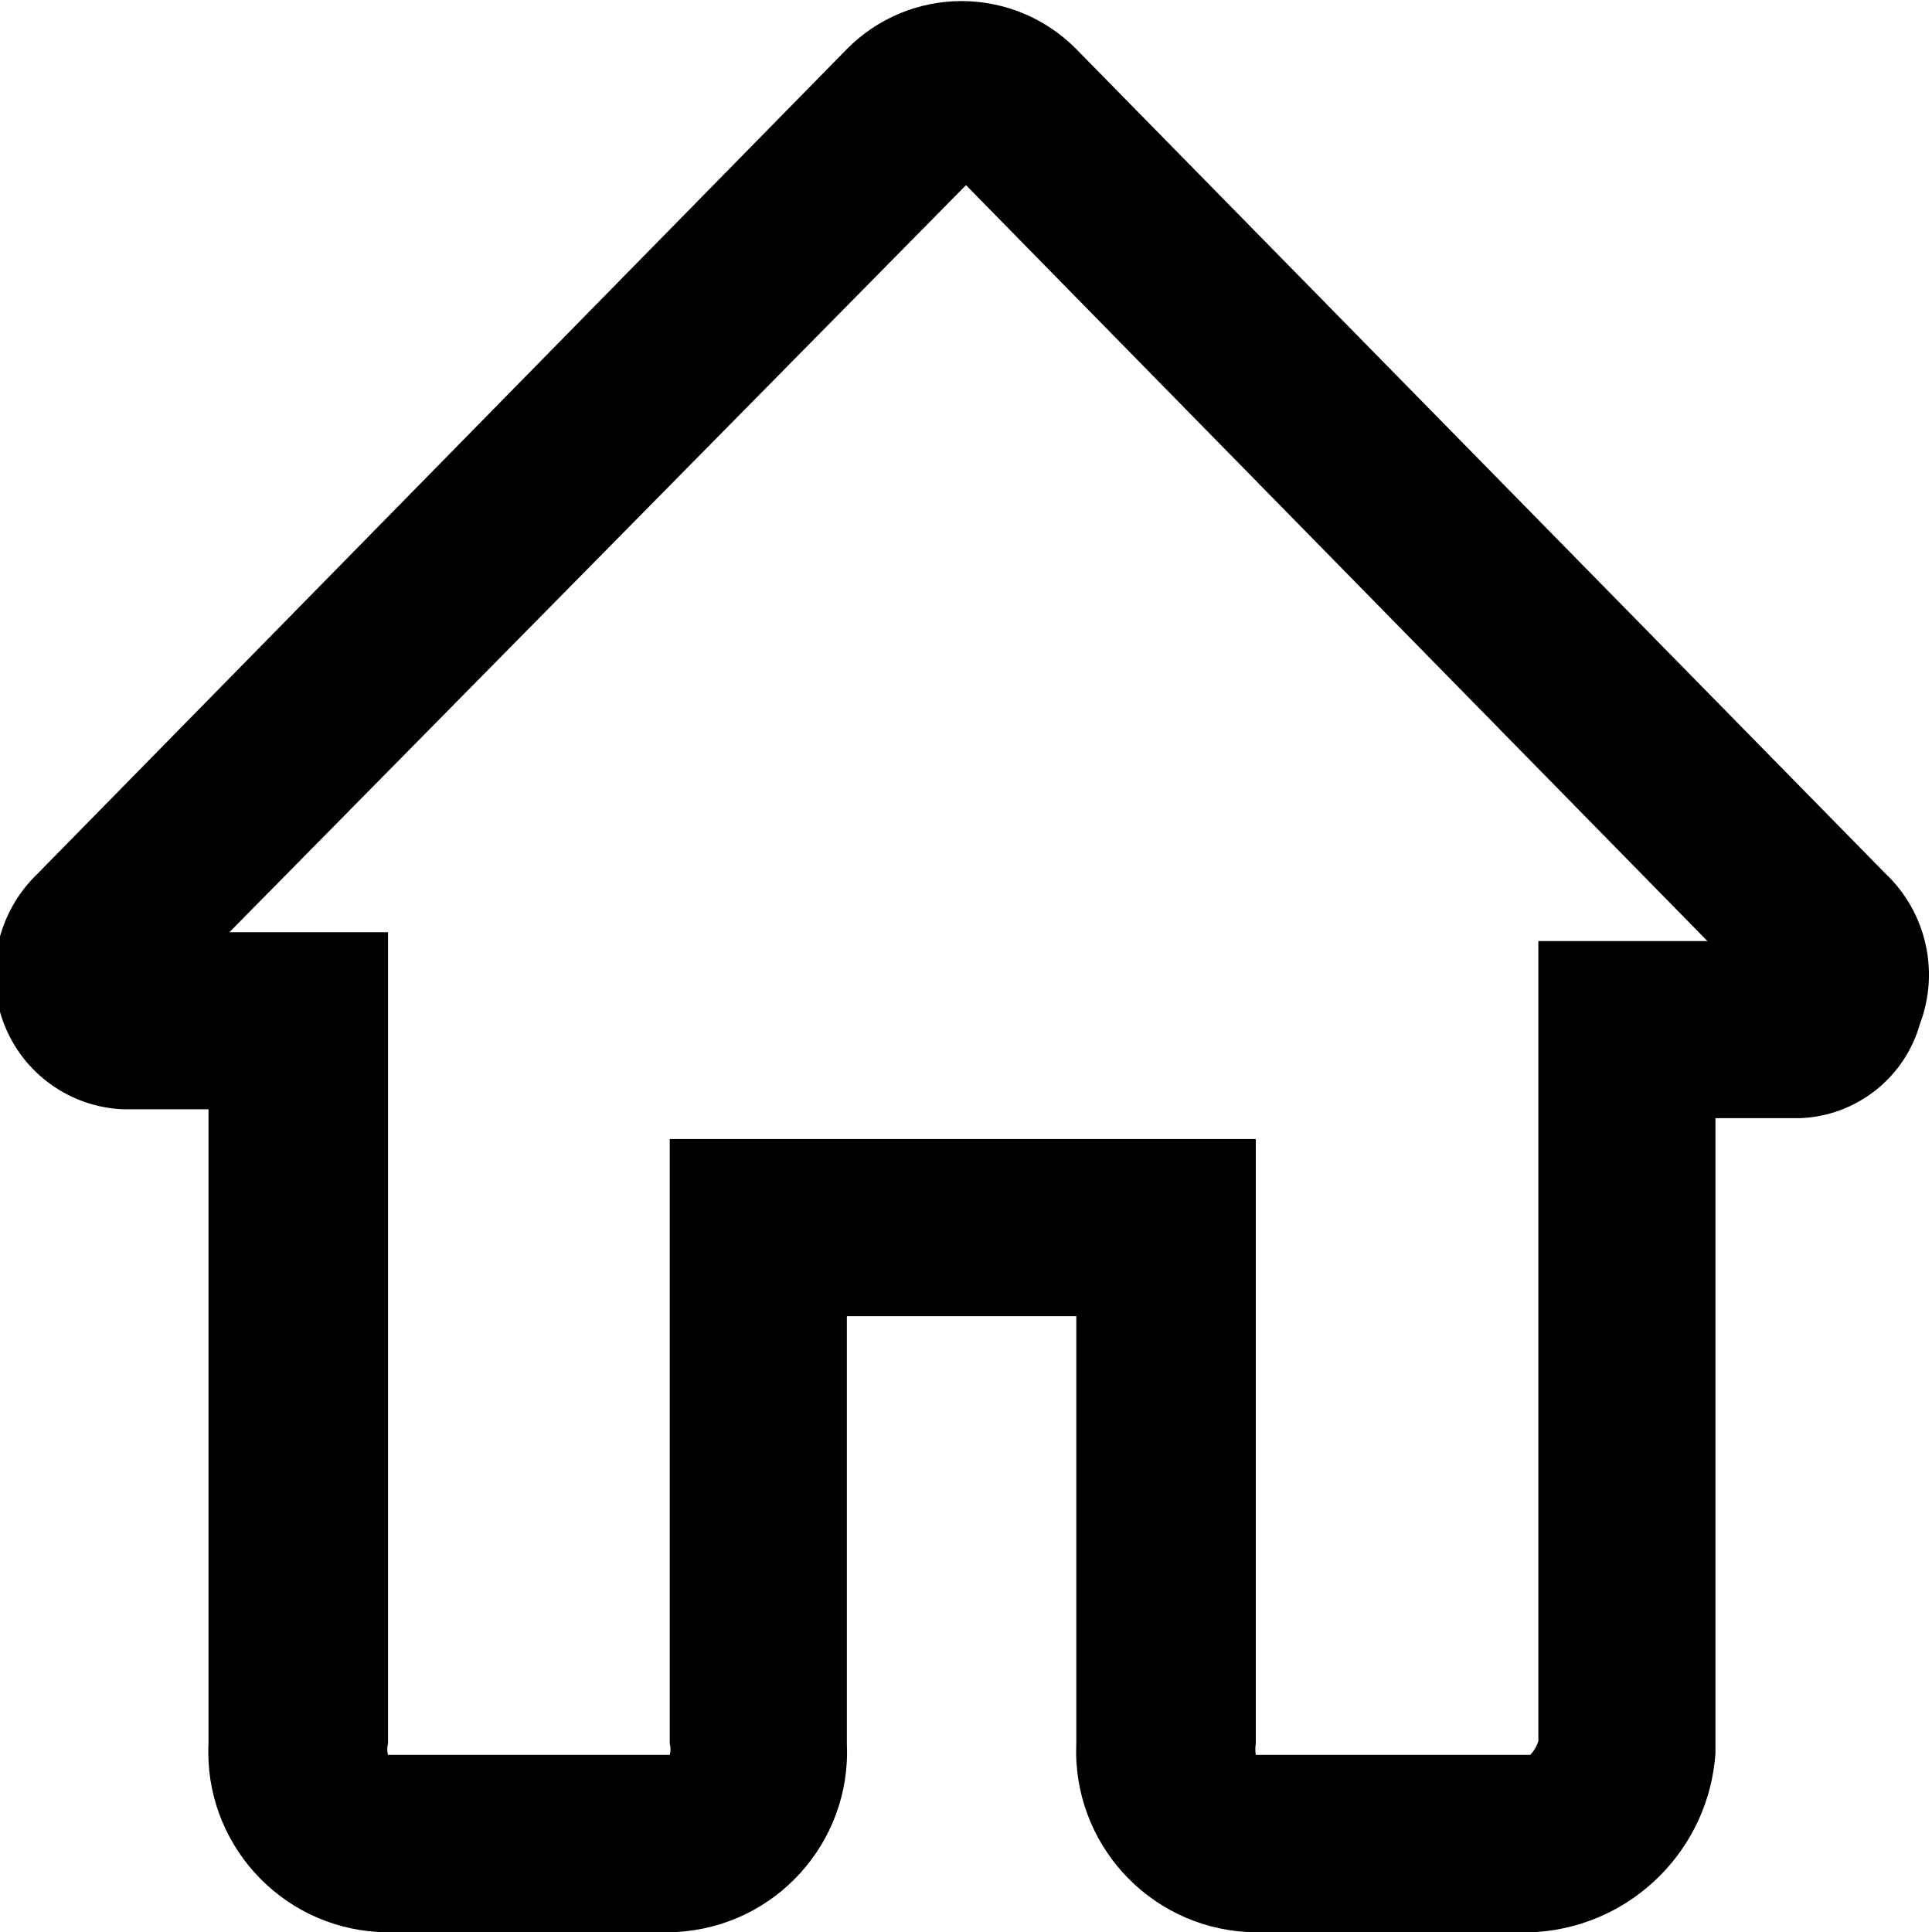
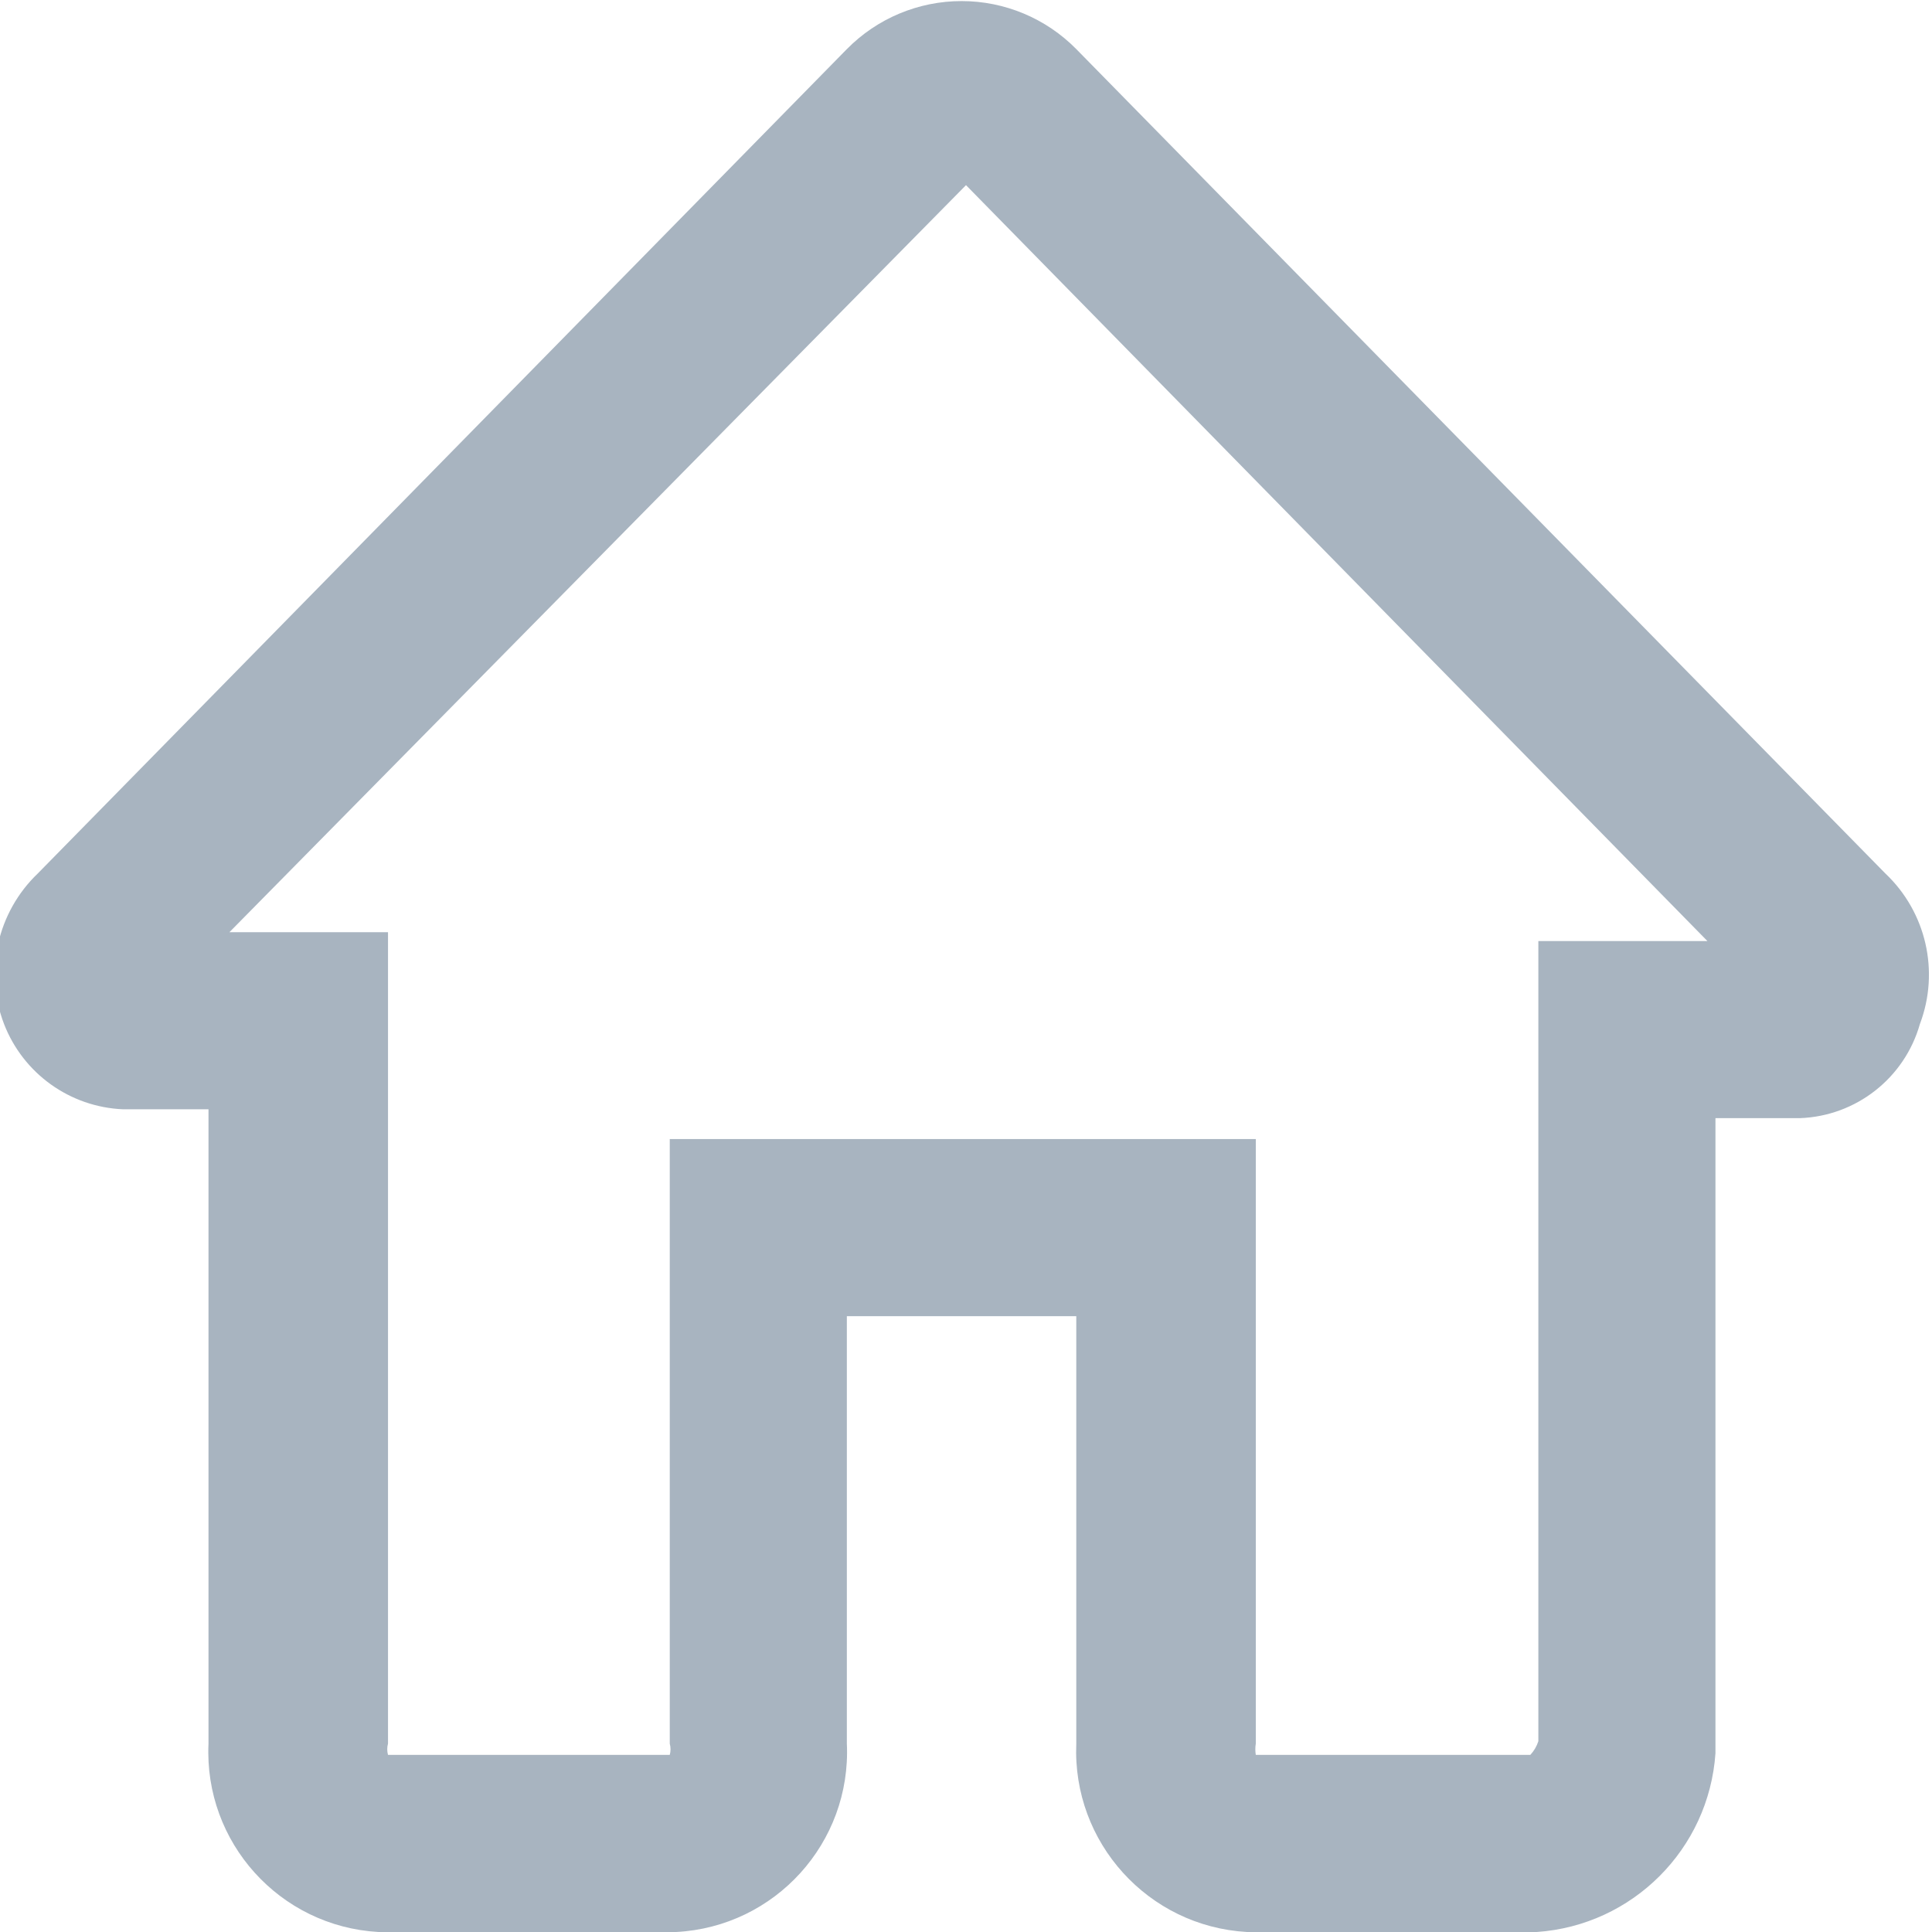
<svg xmlns="http://www.w3.org/2000/svg" xmlns:xlink="http://www.w3.org/1999/xlink" viewBox="0 0 24 24" display="flex" role="img" class="sc-bdVaJa src___StyledBox-sc-fochin-0 jAoXXs" width="24" height="24">
  <defs>
    <symbol id="SvgHouseoutline">
      <path d="M23.42 10.85L13.37.61a2 2 0 00-2.85 0L.47 10.85a1.73 1.73 0 00-.42 1.87 1.66 1.66 0 001.48 1.06h1.06v7.88A2.24 2.24 0 004.7 24h3.7a2.24 2.24 0 002.12-2.34v-5.31h2.85v5.31A2.25 2.25 0 0015.49 24h3.6a2.39 2.39 0 002.22-2.22v-7.89h1.05a1.61 1.61 0 001.49-1.17 1.73 1.73 0 00-.43-1.87zm-4.31.84v9.94a.45.45 0 01-.1.17H15.6a.42.42 0 010-.14v-7.51H8.32v7.51a.26.26 0 010 .14h-3.5a.26.26 0 010-.14V11.58H2.85L12 2.3l9.21 9.39z" />
    </symbol>
  </defs>
-   <use xlink:href="#SvgHouseoutline" fill="currentColor" />
+   <use xlink:href="#SvgHouseoutline" fill="#A8B4C0" />
</svg>
